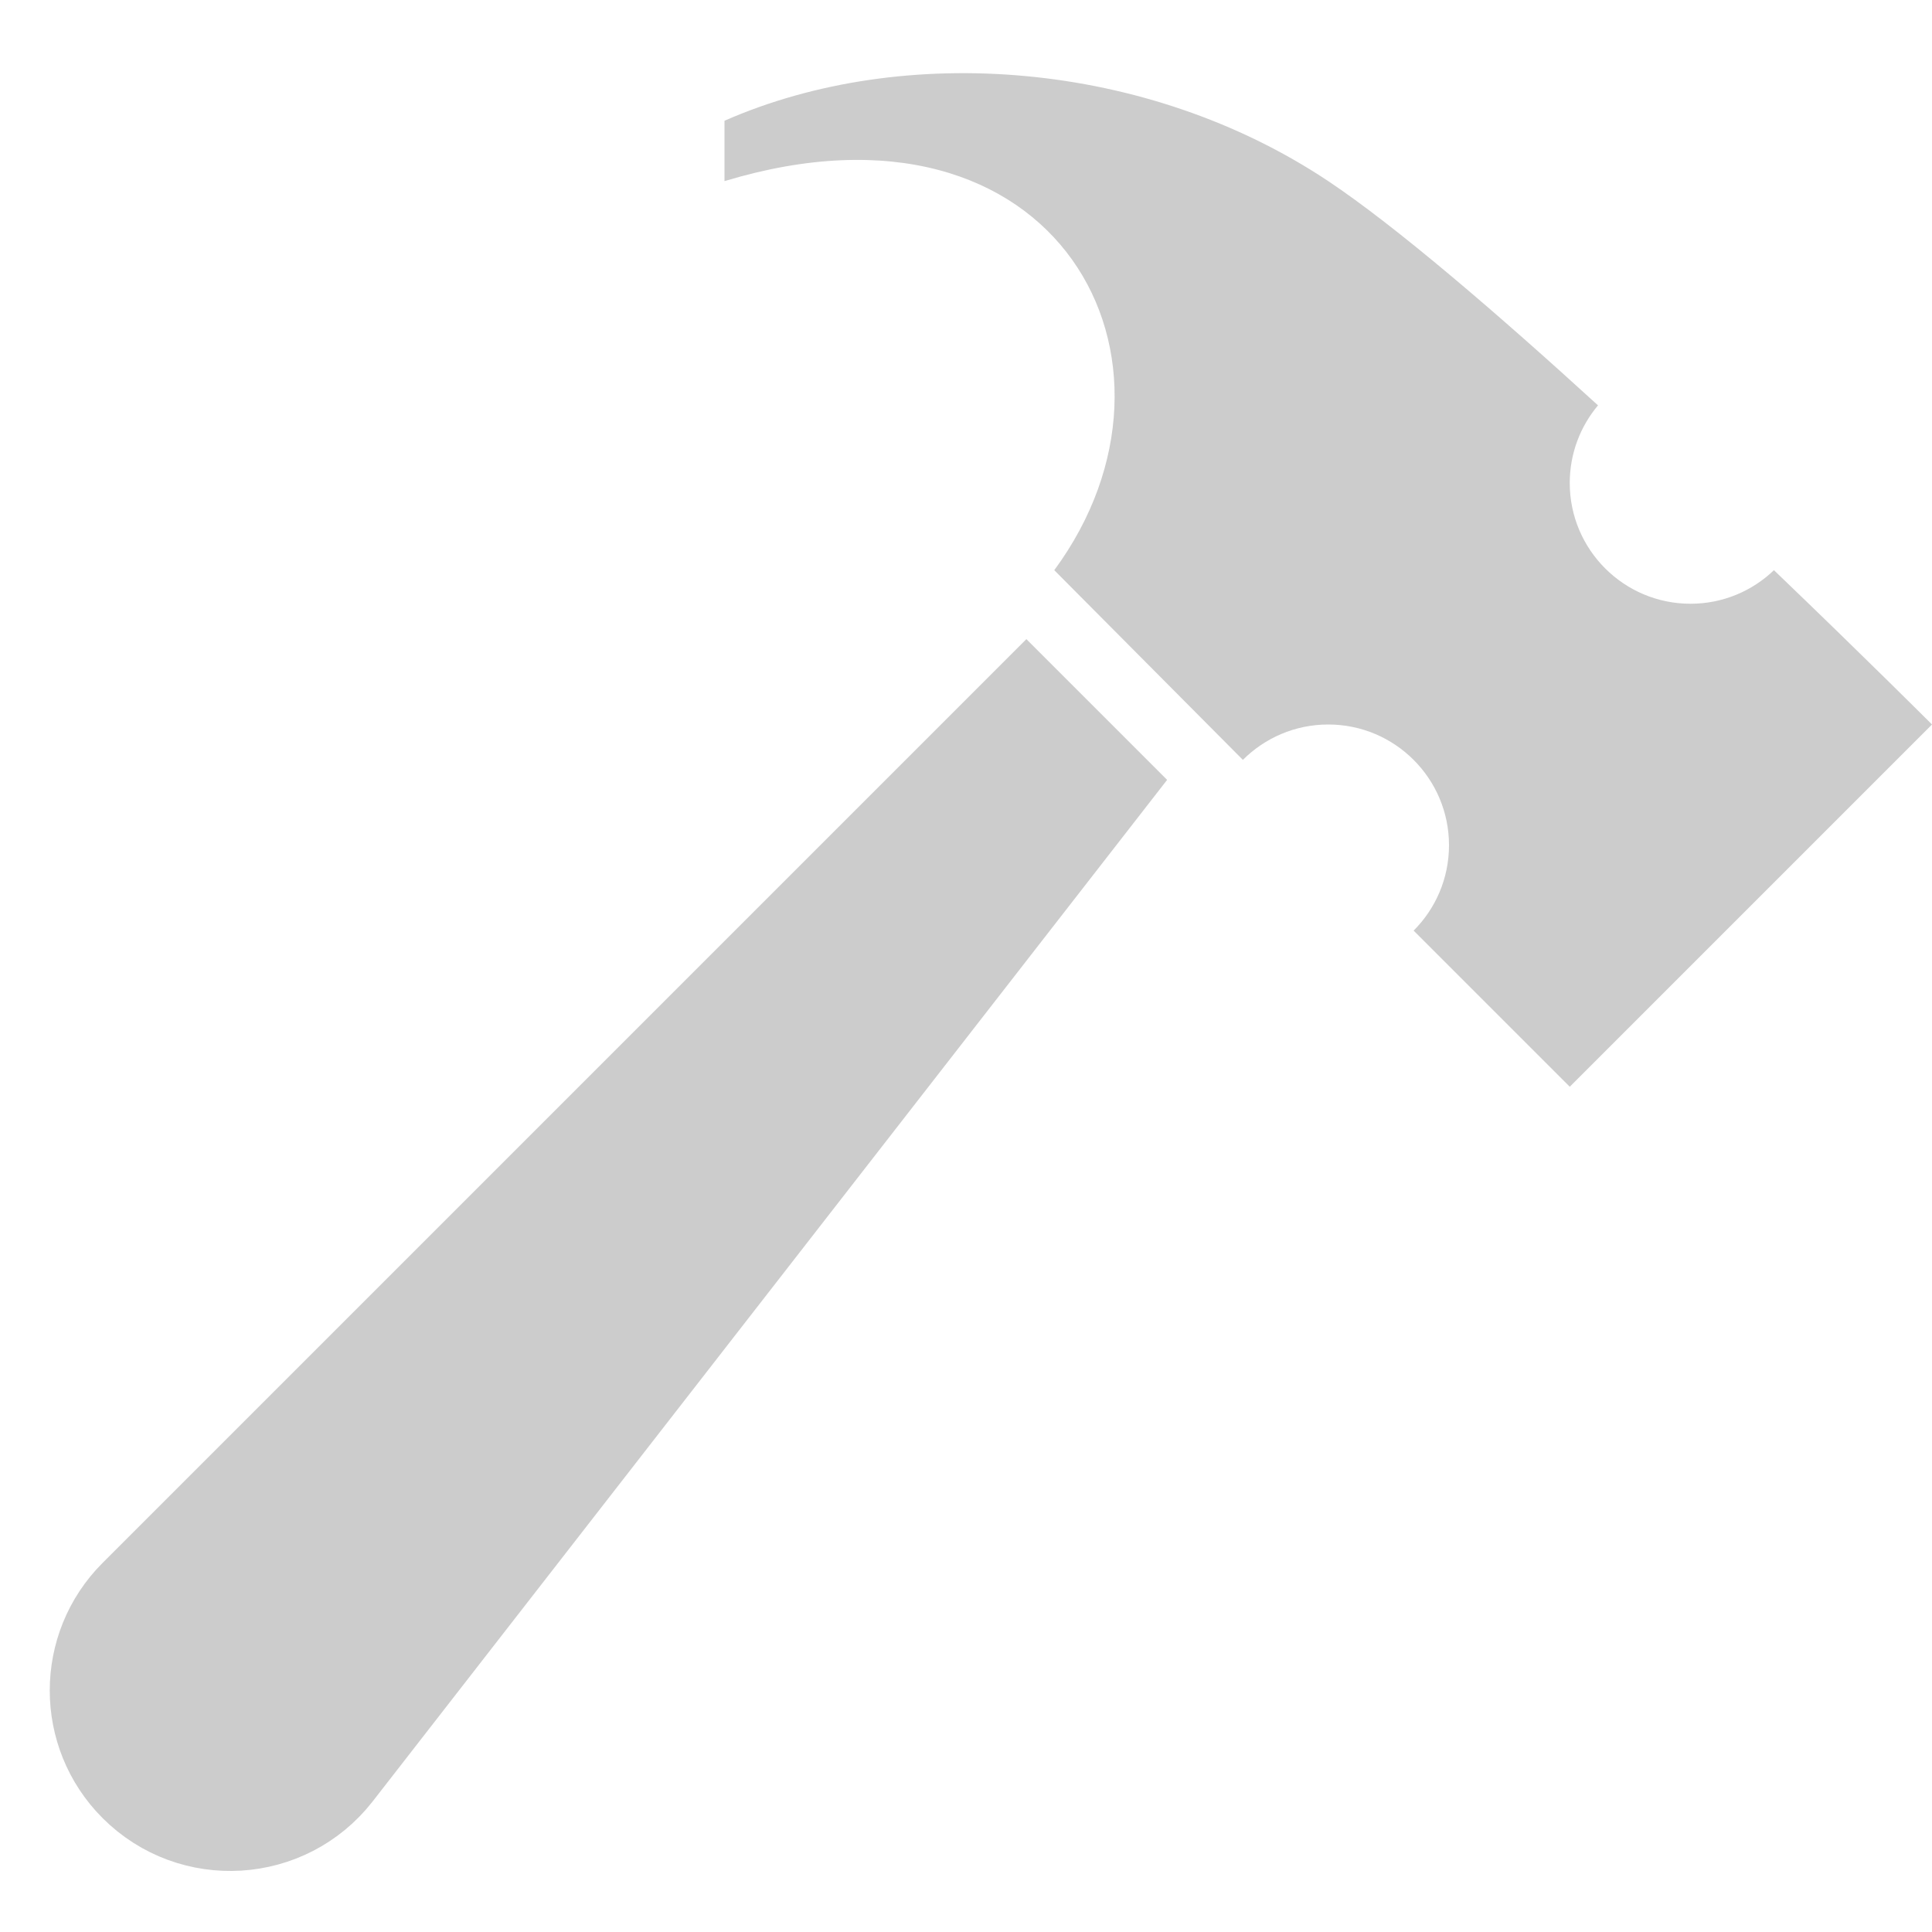
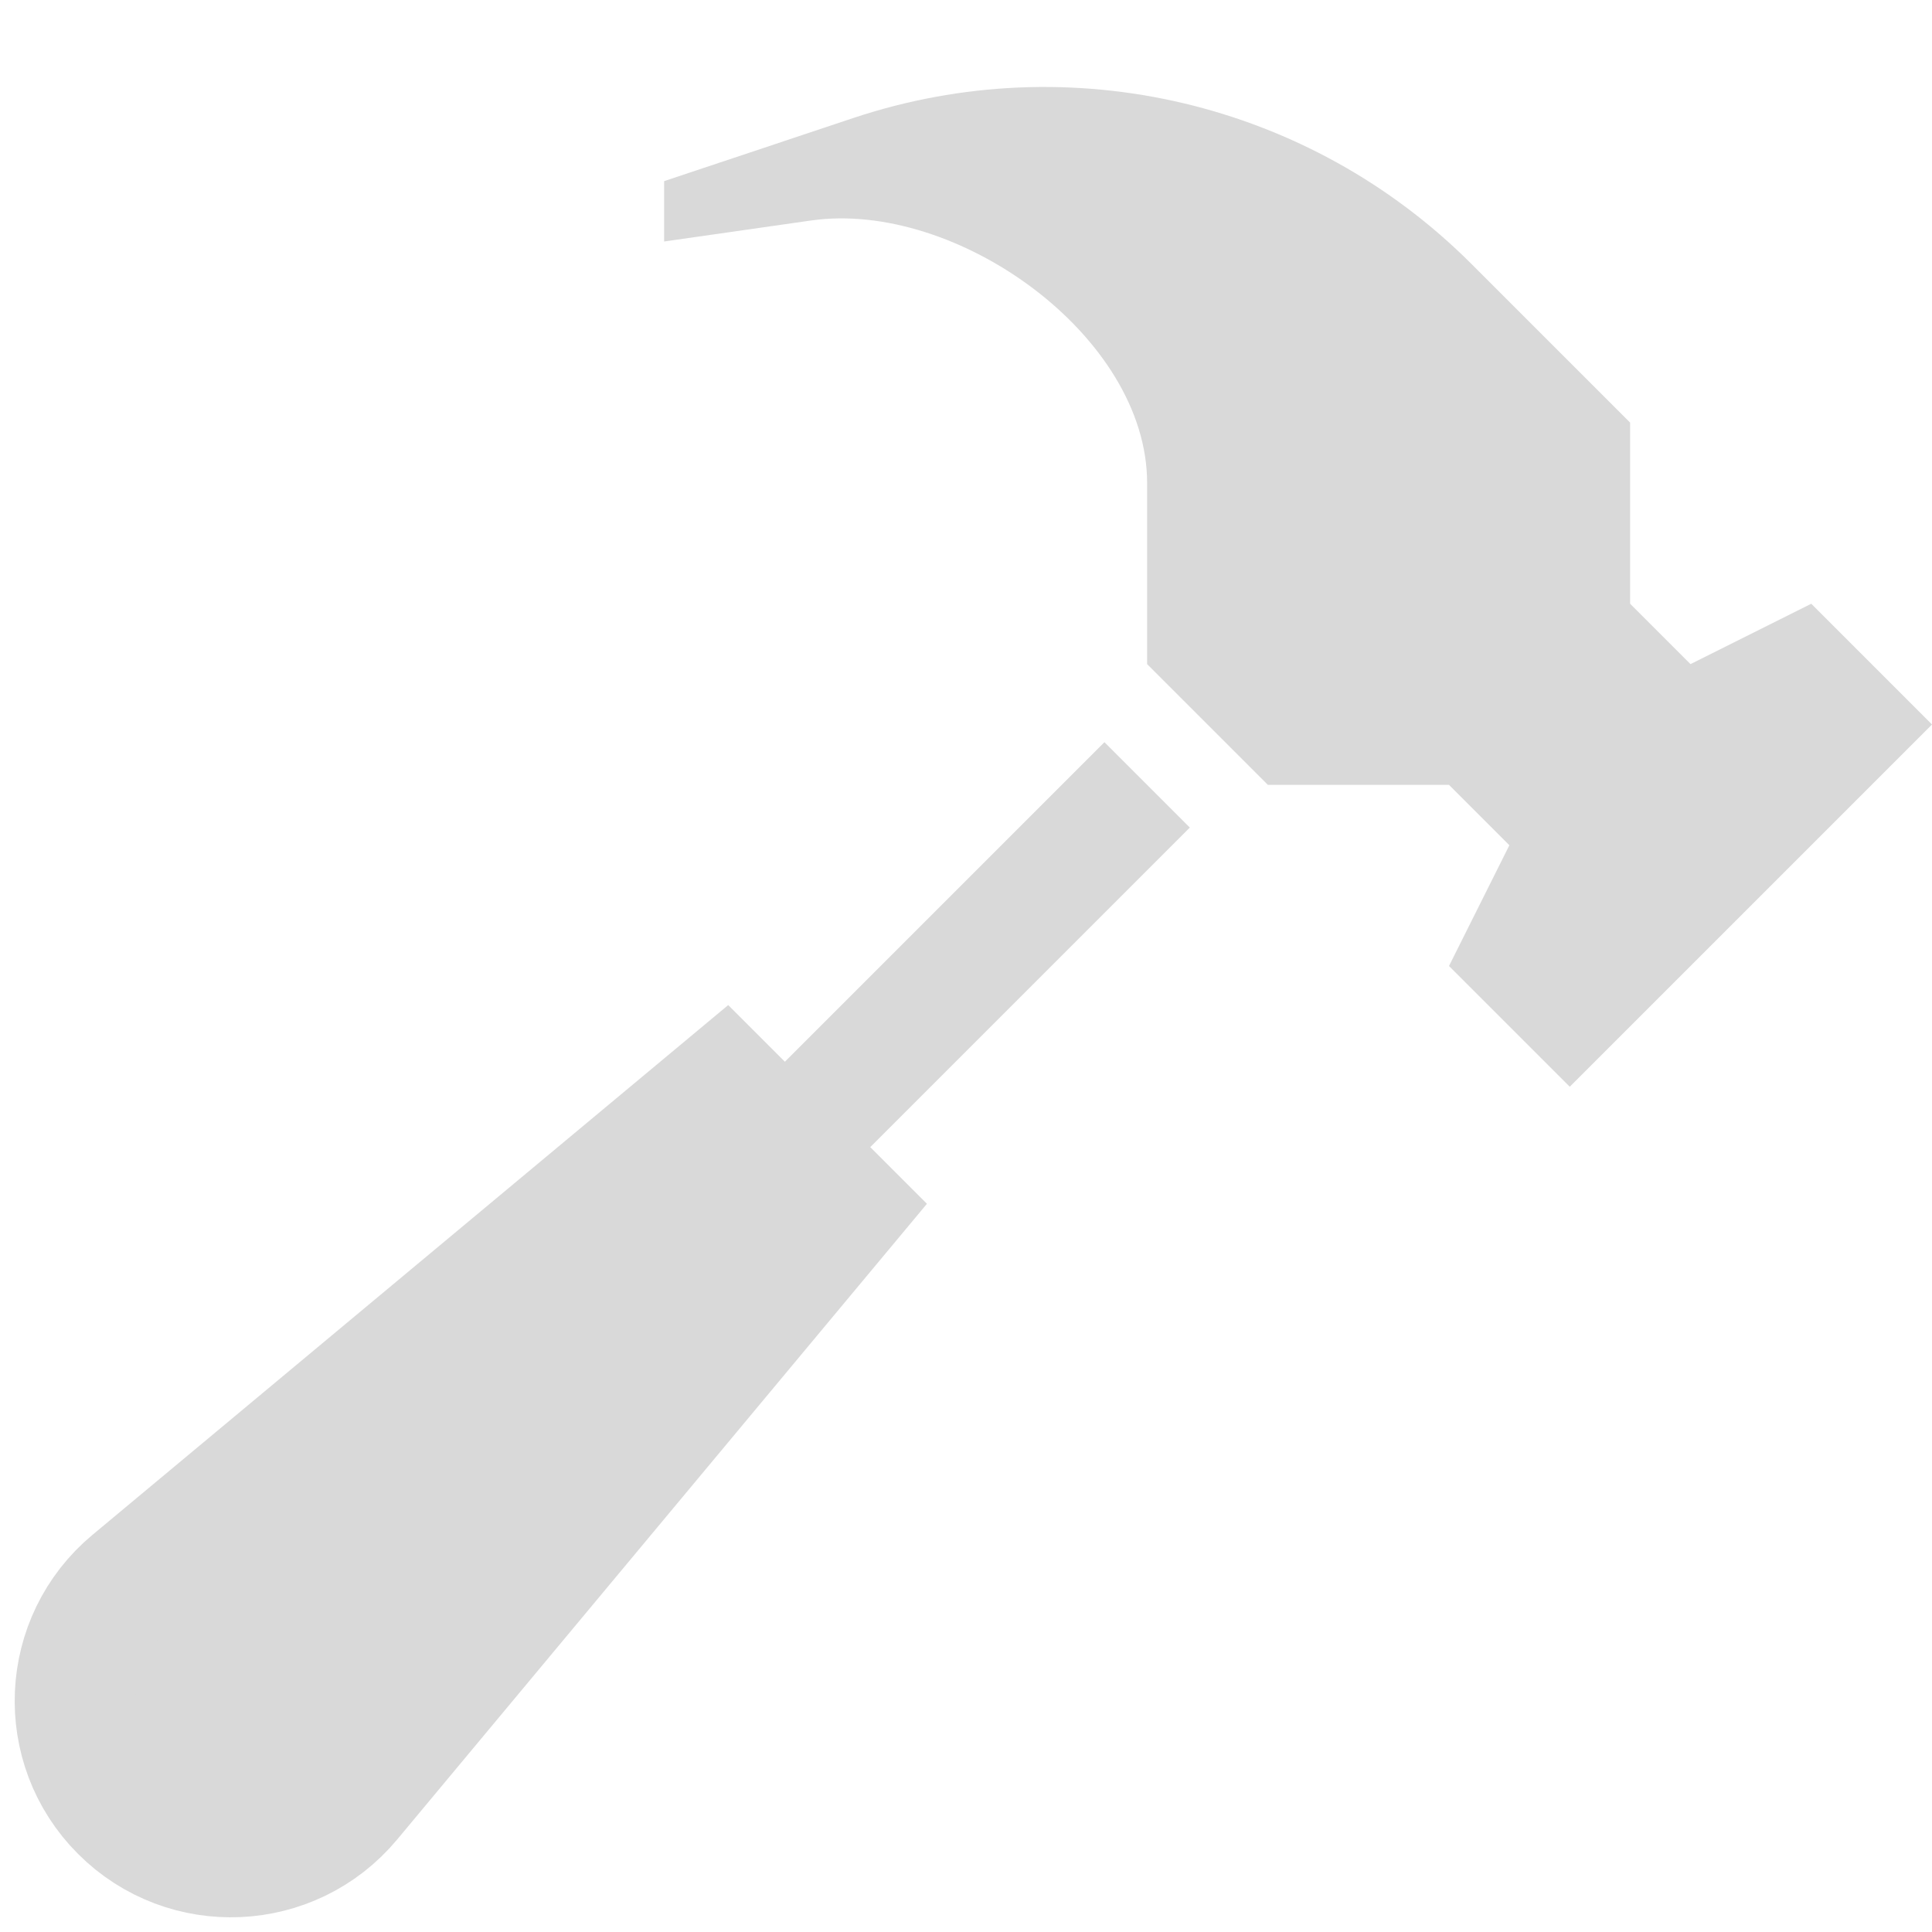
<svg xmlns="http://www.w3.org/2000/svg" width="16" height="16" viewBox="0 0 16 16" fill="none">
-   <path d="M11 1.5C9.5 0.5 7.486 0.347 6 1V1.5C8.767 0.662 10 3 8.731 4.722L10.293 6.293C10.474 6.112 10.724 6 11 6C11.552 6 12 6.448 12 7C12 7.276 11.888 7.526 11.707 7.707L13 9L16 6C16 6 15.449 5.449 14.691 4.722C14.512 4.894 14.268 5 14 5C13.448 5 13 4.552 13 4C13 3.755 13.088 3.531 13.234 3.357C12.402 2.597 11.561 1.874 11 1.5Z" fill="#CCCCCC" />
-   <path d="M9 6.5L8.5 6L1.203 13.297C0.815 13.685 0.815 14.315 1.203 14.703C1.626 15.126 2.324 15.083 2.692 14.611L9 6.5Z" fill="#CCCCCC" stroke="#CCCCCC" />
+   <path d="M16 6L13 9L12 8L12.5 7L12 6.5L10.5 6.5L9.5 5.5V4C9.5 2.783 7.922 1.654 6.717 1.826L5.5 2V1.5L7.068 0.977C8.865 0.378 10.846 0.846 12.185 2.185L13.5 3.5V5L14 5.5L15 5L16 6Z" fill="#D9D9D9" />
+   <path d="M6 9L6.5 9.5L7 10L2.905 14.914C2.419 15.497 1.537 15.537 1 15C0.463 14.463 0.503 13.581 1.086 13.095L6 9Z" fill="#D9D9D9" />
+   <path d="M9.5 6.5L6.5 9.5M6.5 9.5L6 9L1.086 13.095C0.503 13.581 0.463 14.463 1 15V15C1.537 15.537 2.419 15.497 2.905 14.914L7 10L6.5 9.5Z" stroke="#D9D9D9" />
</svg>
